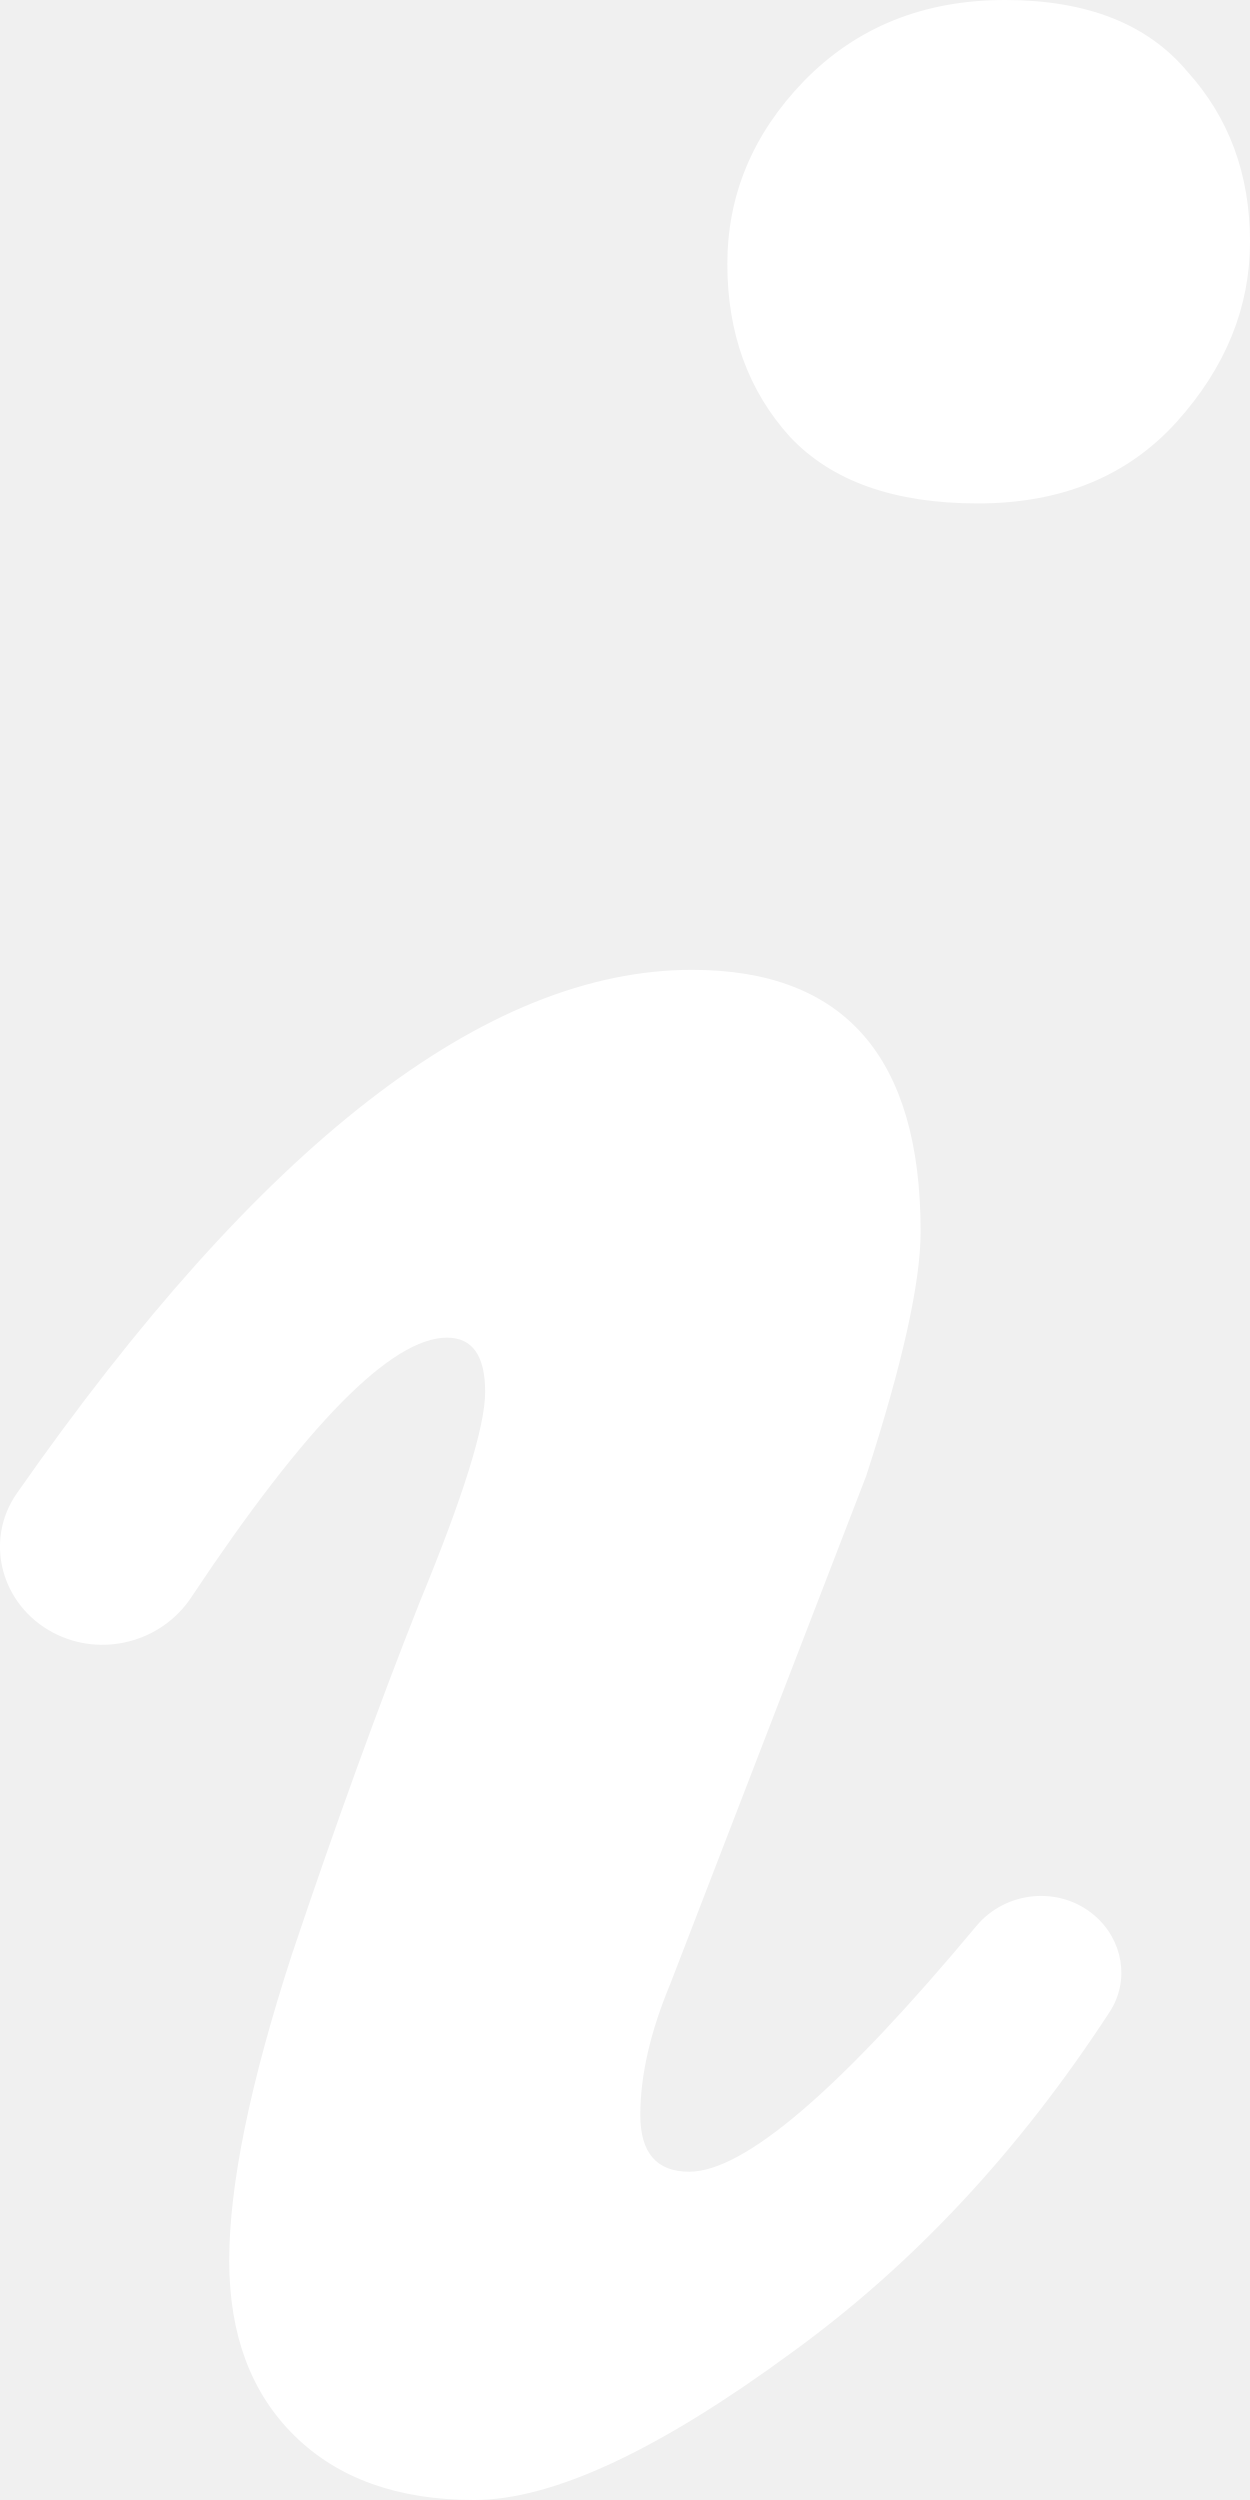
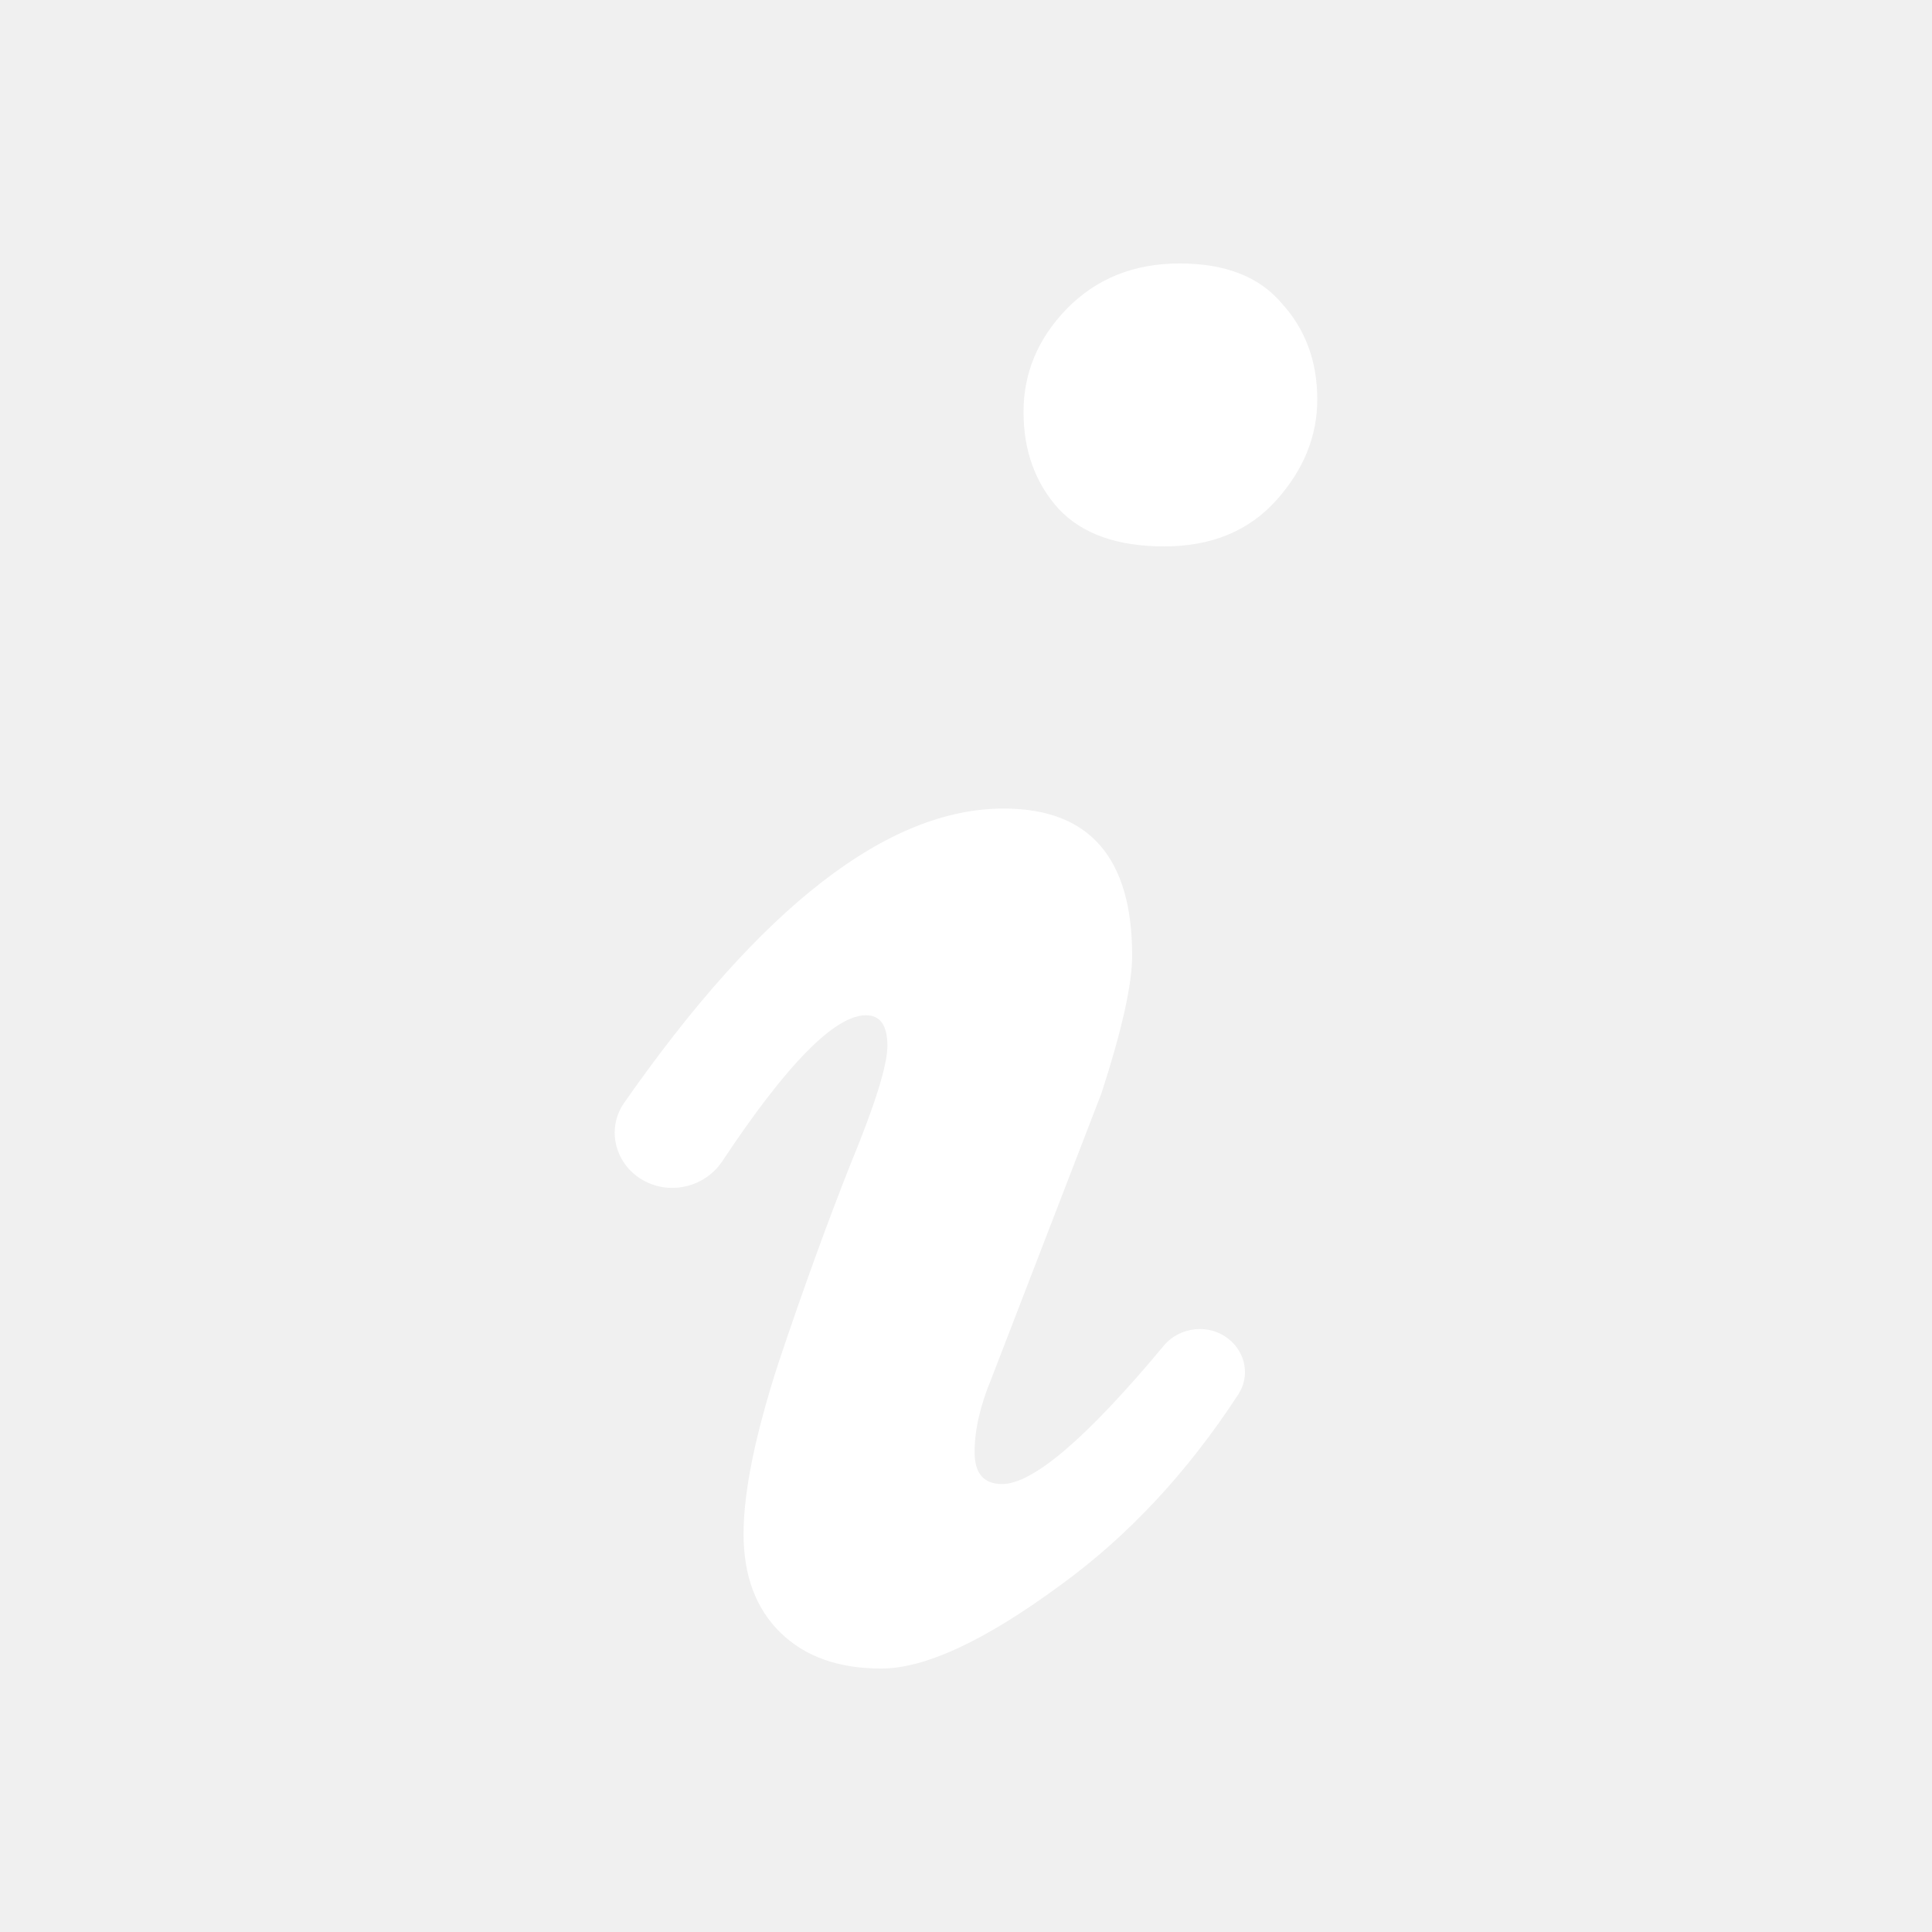
- <svg xmlns="http://www.w3.org/2000/svg" width="8" height="16" viewBox="0 0 8 16" fill="none">
-   <path d="M3.035 16C2.547 16 2.164 15.863 1.885 15.589C1.607 15.316 1.467 14.942 1.467 14.468C1.467 13.983 1.601 13.331 1.868 12.509C2.147 11.678 2.42 10.925 2.687 10.251C2.965 9.577 3.105 9.129 3.105 8.908C3.105 8.677 3.024 8.561 2.861 8.561C2.506 8.561 1.96 9.115 1.224 10.223C1.034 10.51 0.649 10.612 0.34 10.449C0.007 10.273 -0.104 9.861 0.108 9.557C1.668 7.324 3.108 6.207 4.429 6.207C5.404 6.207 5.892 6.765 5.892 7.882C5.892 8.208 5.776 8.729 5.544 9.445L4.289 12.699C4.162 13.004 4.098 13.283 4.098 13.536C4.098 13.778 4.202 13.899 4.411 13.899C4.763 13.899 5.376 13.374 6.25 12.325C6.437 12.102 6.778 12.068 7.001 12.256C7.187 12.412 7.233 12.675 7.102 12.876C6.522 13.767 5.845 14.492 5.073 15.052C4.214 15.684 3.535 16 3.035 16ZM8 1.548C8 1.969 7.843 2.353 7.53 2.701C7.216 3.048 6.792 3.222 6.258 3.222C5.724 3.222 5.323 3.08 5.056 2.796C4.789 2.501 4.655 2.132 4.655 1.69C4.655 1.248 4.818 0.858 5.143 0.521C5.48 0.174 5.91 0 6.432 0C6.955 0 7.344 0.153 7.599 0.458C7.866 0.753 8 1.116 8 1.548Z" fill="white" />
+ <svg xmlns="http://www.w3.org/2000/svg" width="22" height="22" viewBox="0 0 22 22" fill="none">
+   <path d="M10.035 19C9.547 19 9.164 18.863 8.885 18.589C8.607 18.316 8.467 17.942 8.467 17.468C8.467 16.983 8.601 16.331 8.868 15.509C9.147 14.678 9.42 13.925 9.687 13.251C9.965 12.577 10.105 12.129 10.105 11.908C10.105 11.677 10.024 11.561 9.861 11.561C9.506 11.561 8.96 12.115 8.225 13.223C8.034 13.51 7.649 13.612 7.34 13.449C7.007 13.273 6.896 12.861 7.108 12.557C8.668 10.324 10.108 9.207 11.429 9.207C12.404 9.207 12.892 9.765 12.892 10.882C12.892 11.208 12.776 11.729 12.544 12.445L11.289 15.699C11.162 16.004 11.098 16.283 11.098 16.536C11.098 16.778 11.202 16.899 11.411 16.899C11.763 16.899 12.376 16.375 13.251 15.325C13.437 15.102 13.778 15.068 14.001 15.256C14.187 15.412 14.233 15.675 14.102 15.876C13.522 16.767 12.845 17.492 12.073 18.052C11.214 18.684 10.534 19 10.035 19ZM15 4.548C15 4.969 14.843 5.353 14.53 5.701C14.216 6.048 13.792 6.222 13.258 6.222C12.724 6.222 12.323 6.08 12.056 5.796C11.789 5.501 11.655 5.132 11.655 4.69C11.655 4.248 11.818 3.858 12.143 3.521C12.48 3.174 12.909 3 13.432 3C13.955 3 14.344 3.153 14.599 3.458C14.866 3.753 15 4.116 15 4.548Z" fill="white" />
</svg>
